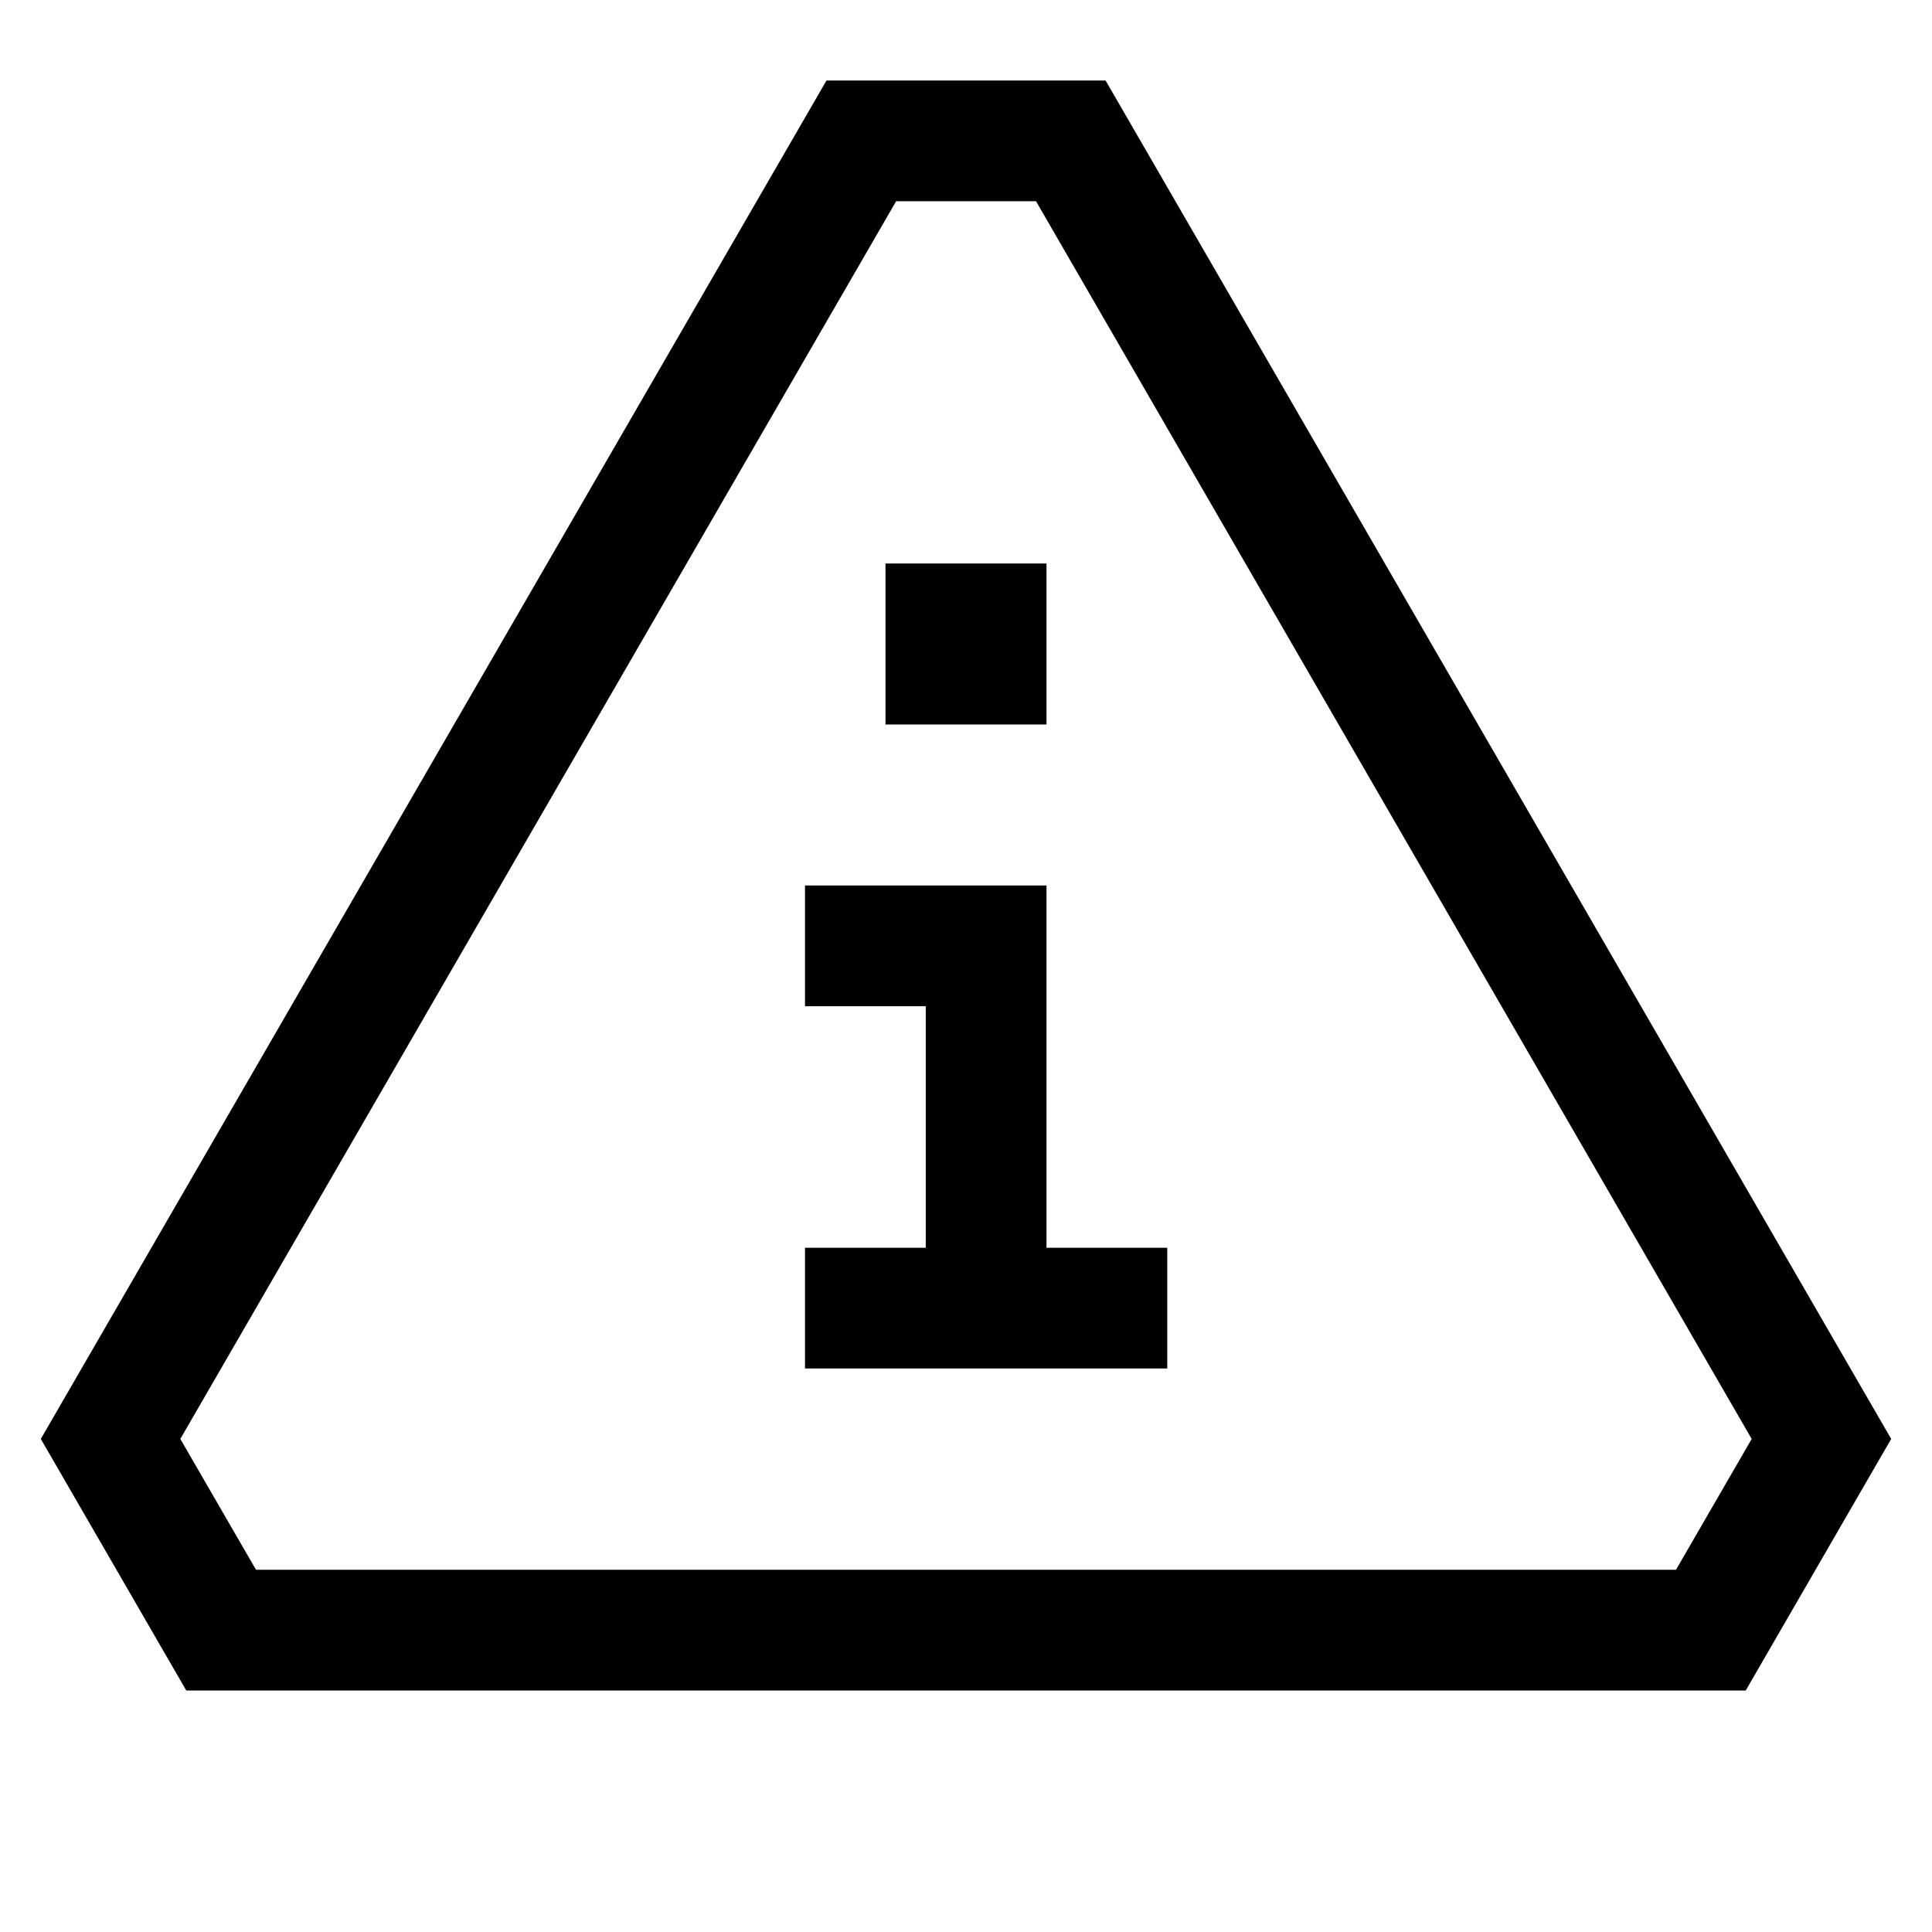
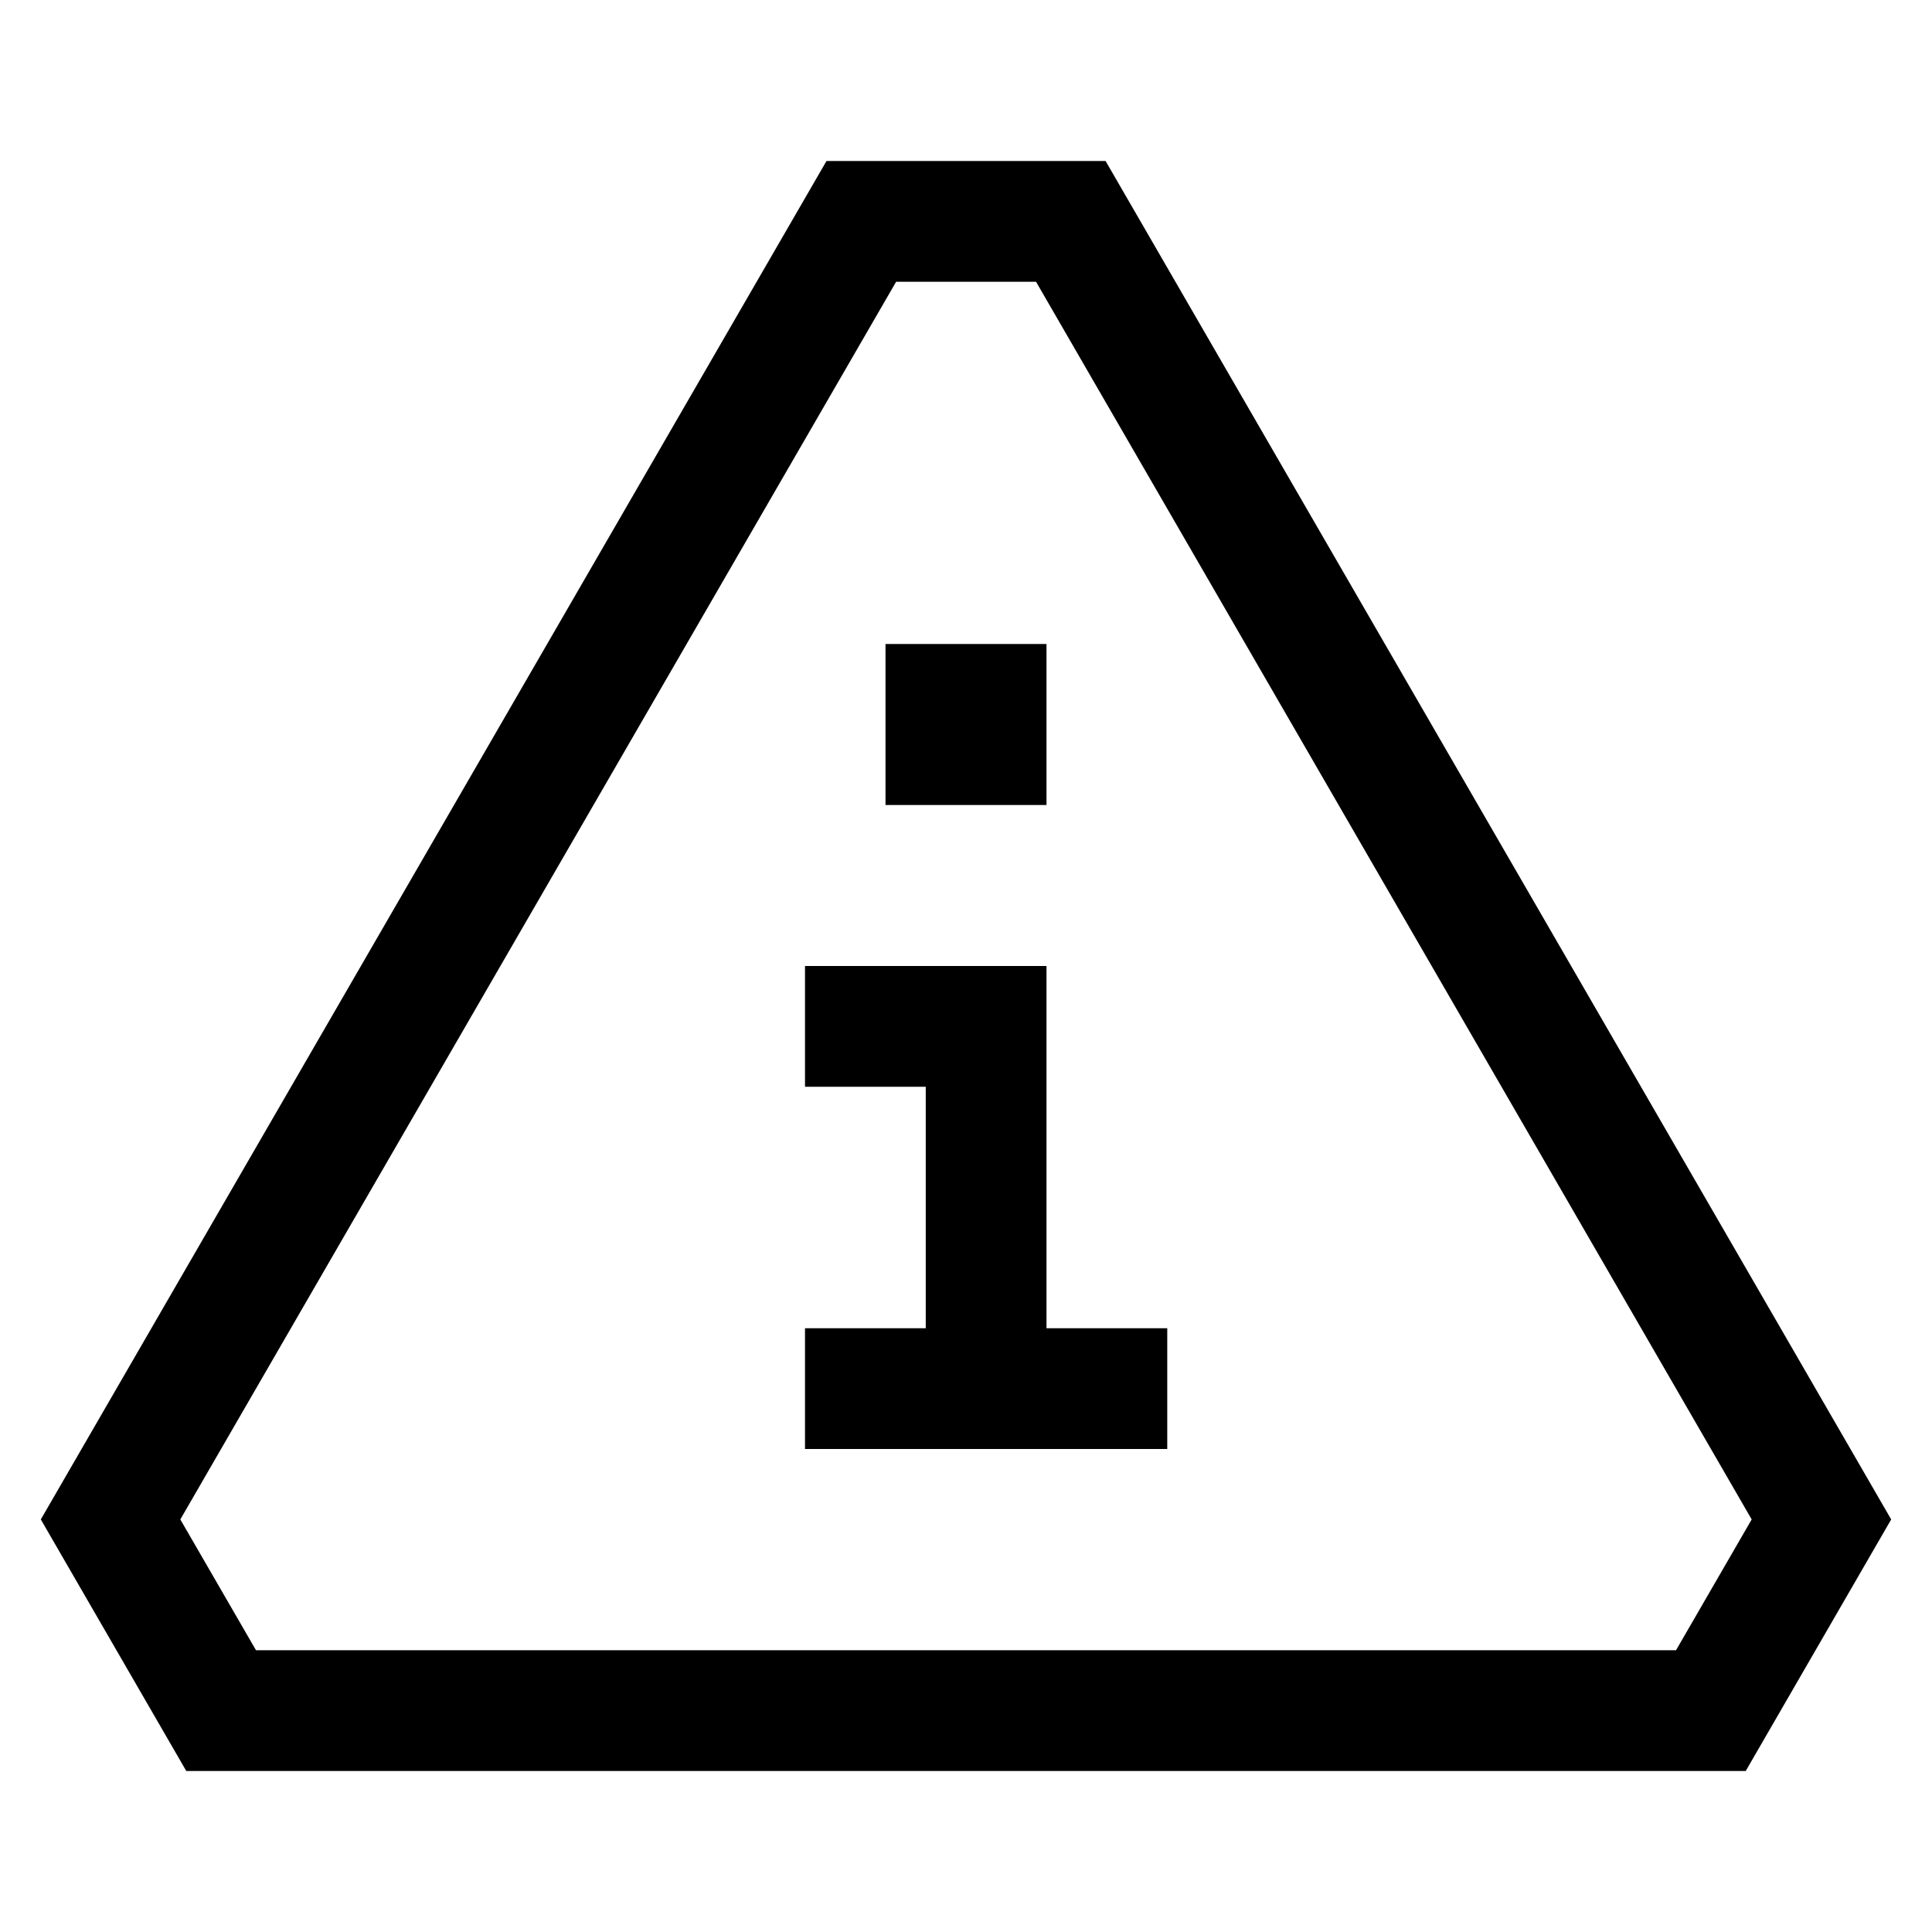
<svg xmlns="http://www.w3.org/2000/svg" viewBox="0 0 24 24">
-   <path d="M10.266 1h3.468l9.759 16.875L21.686 21H2.314L.507 17.875 10.267 1zm.866 1.5L2.24 17.875l.94 1.625h17.64l.94-1.625L12.87 2.5h-1.737zM11.5 12.5H10V11h3v4.5h1.5V17H10v-1.5h1.5v-3z" />
-   <path d="M11 7h2v2h-2V7z" />
+   <path d="M10.266 2h3.468l9.759 16.875L21.686 22H2.314L.507 18.875 10.267 2zm.866 1.5L2.24 18.875l.94 1.625h17.64l.94-1.625L12.87 3.5h-1.737zM11.5 13.5H10V12h3v4.5h1.5V18H10v-1.5h1.5v-3z" />
+   <path d="M11 8h2v2h-2V8z" />
</svg>
